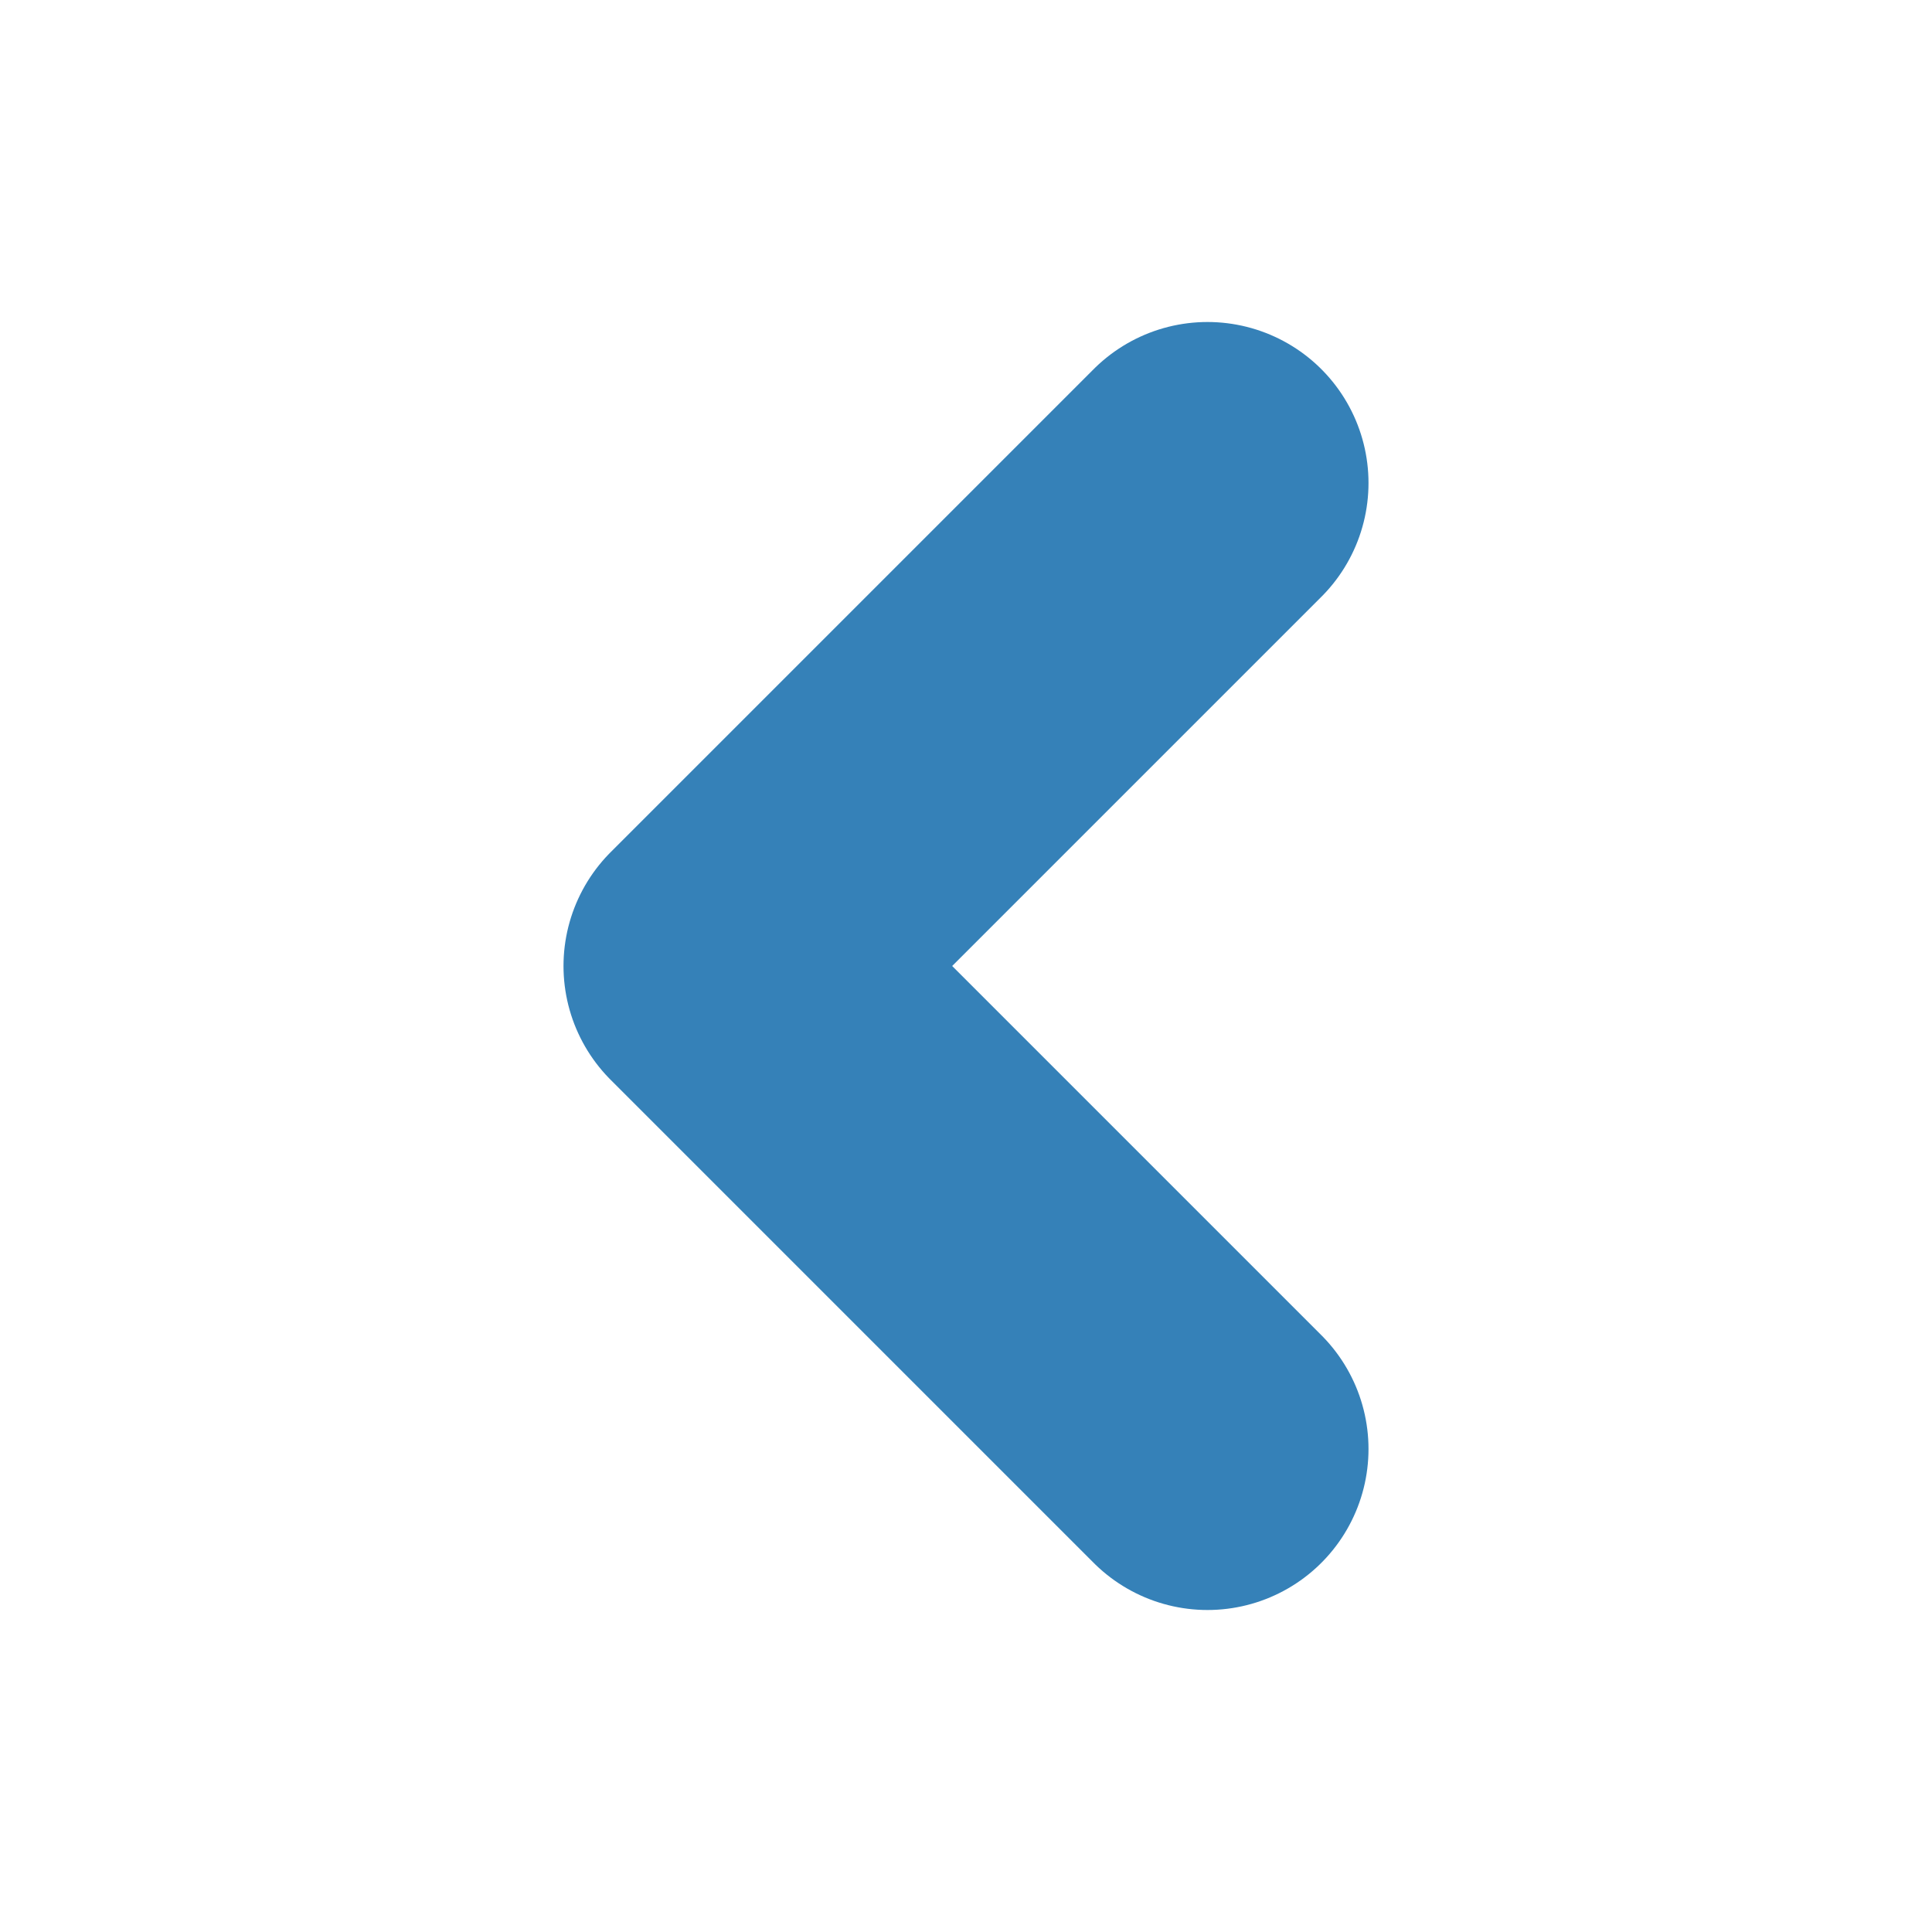
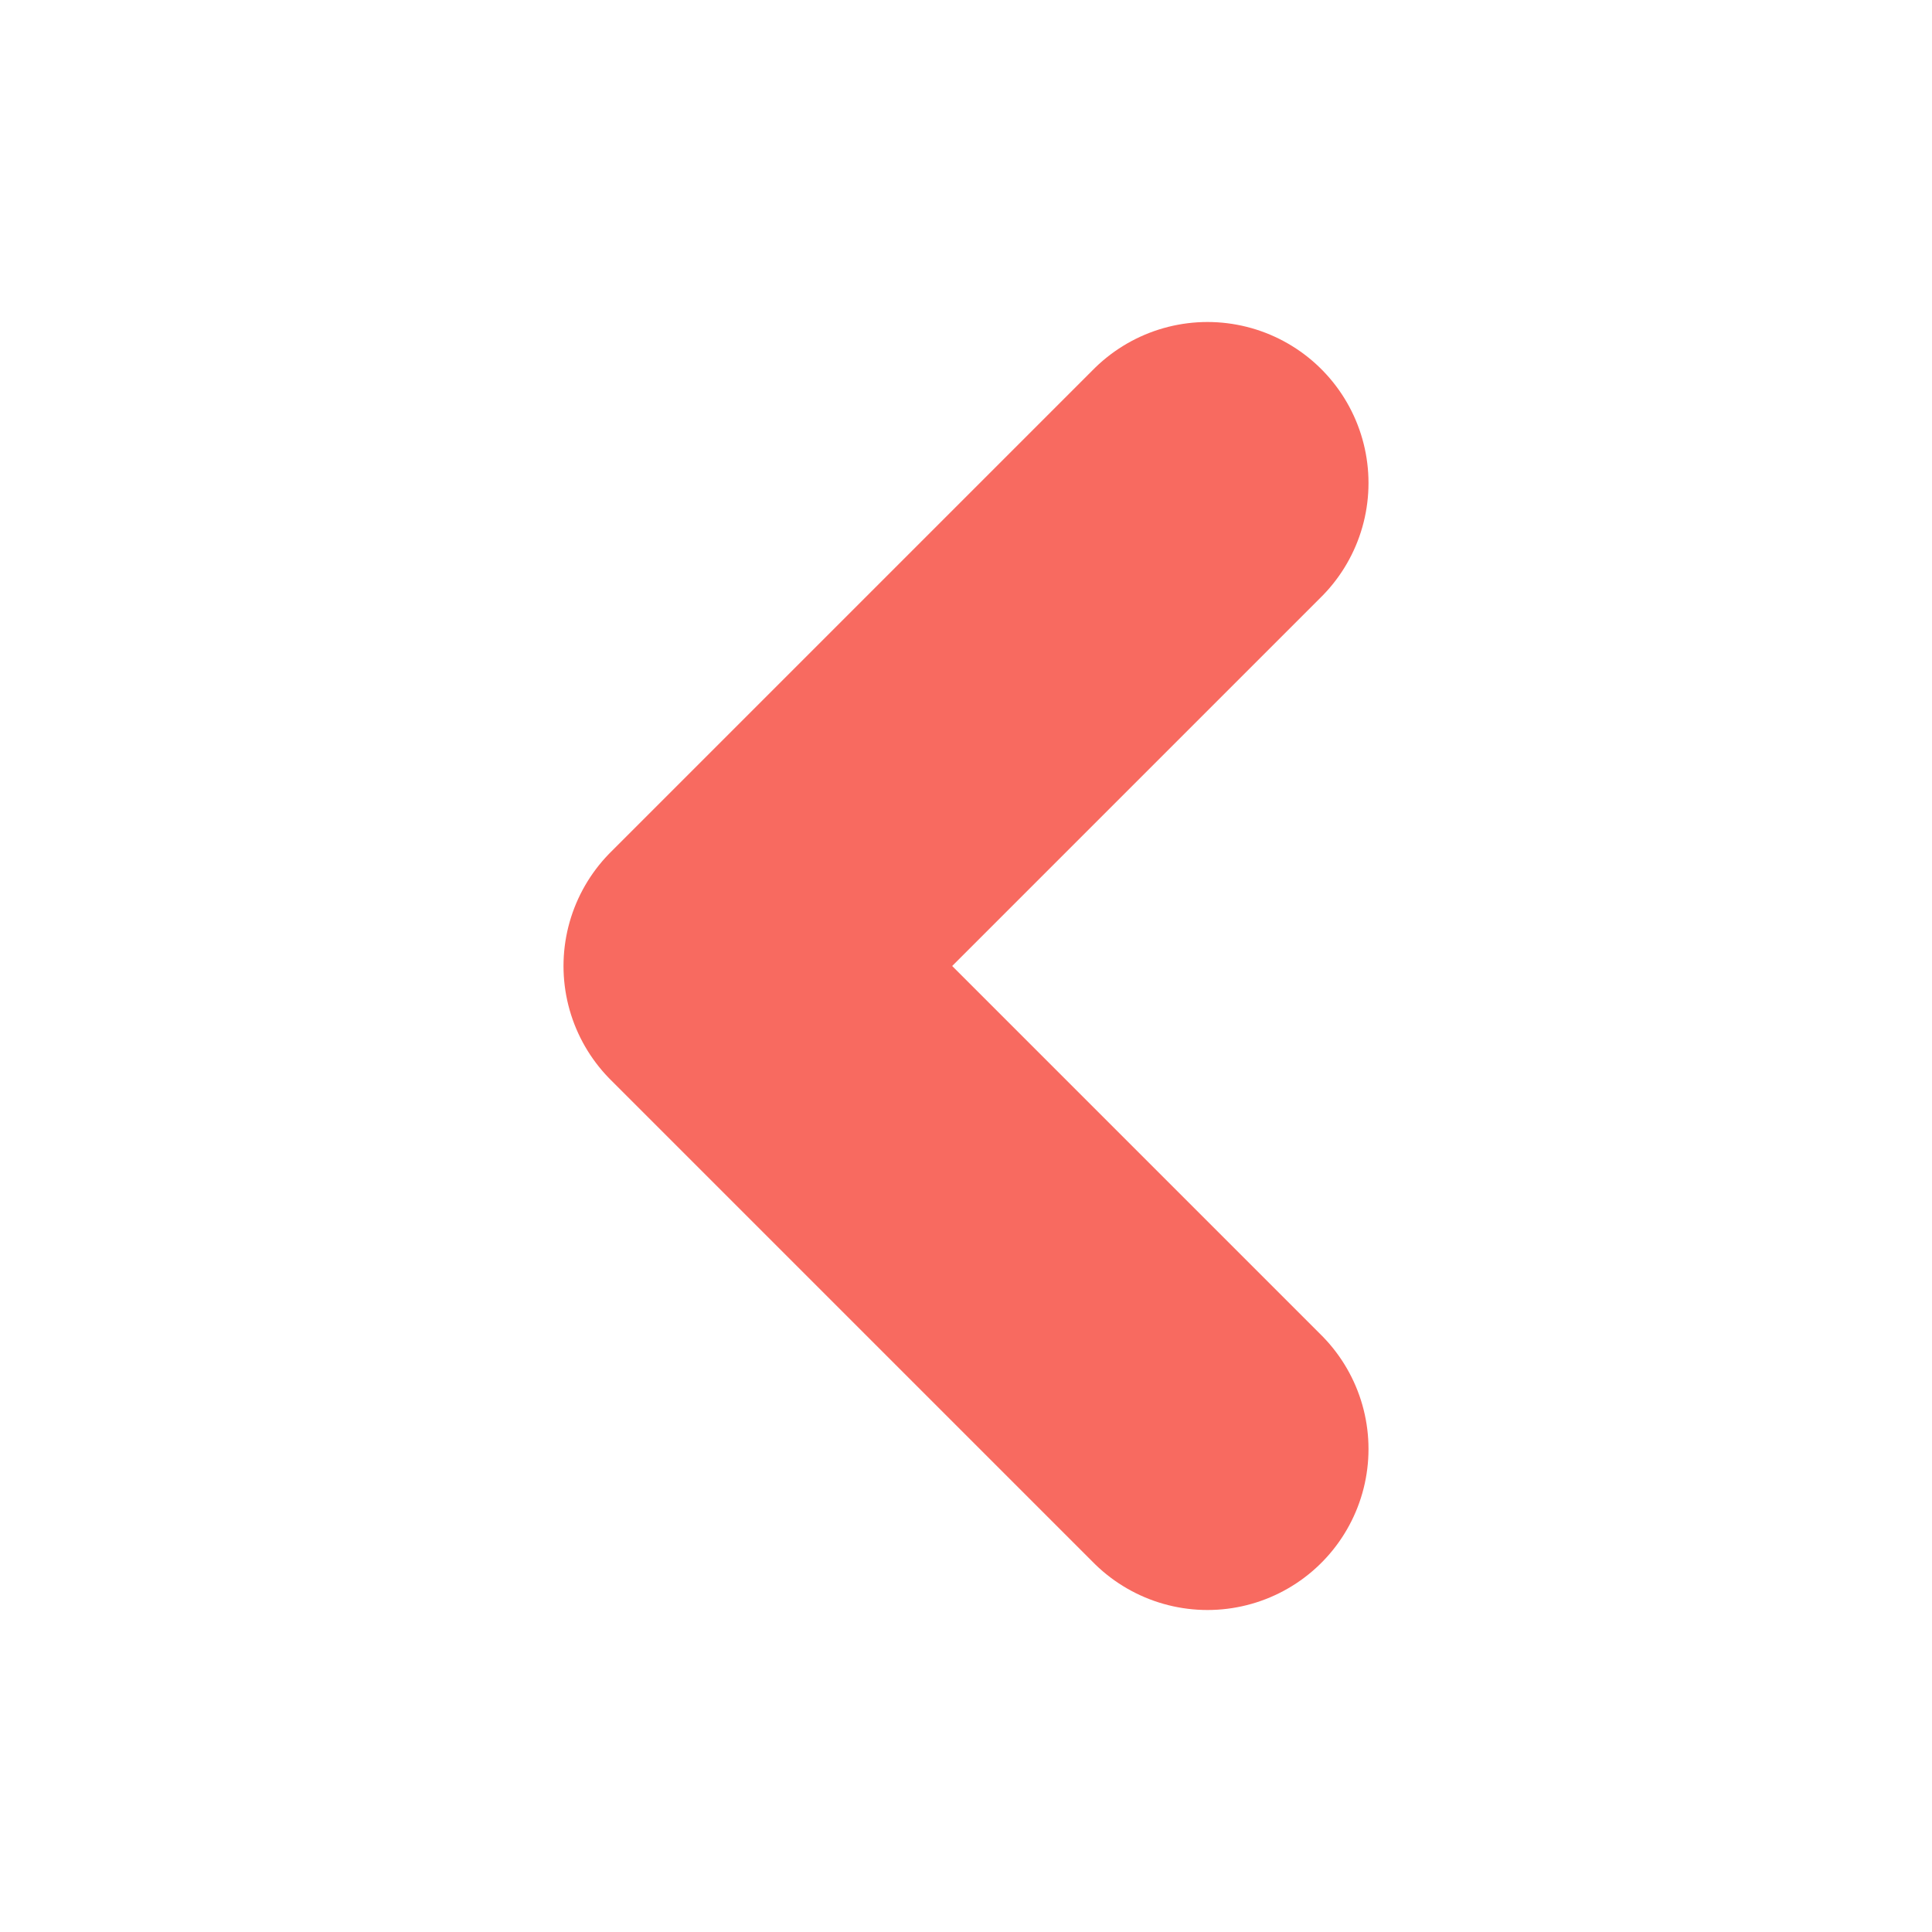
<svg xmlns="http://www.w3.org/2000/svg" width="24" height="24" viewBox="0 0 24 24" fill="none">
-   <path d="M15 18L9 12L15 6" stroke="#3581B8" stroke-width="4" stroke-linecap="round" stroke-linejoin="round" />
+   <path d="M15 18L9 12L15 6" stroke="#F86A60" stroke-width="4" stroke-linecap="round" stroke-linejoin="round" />
</svg>
